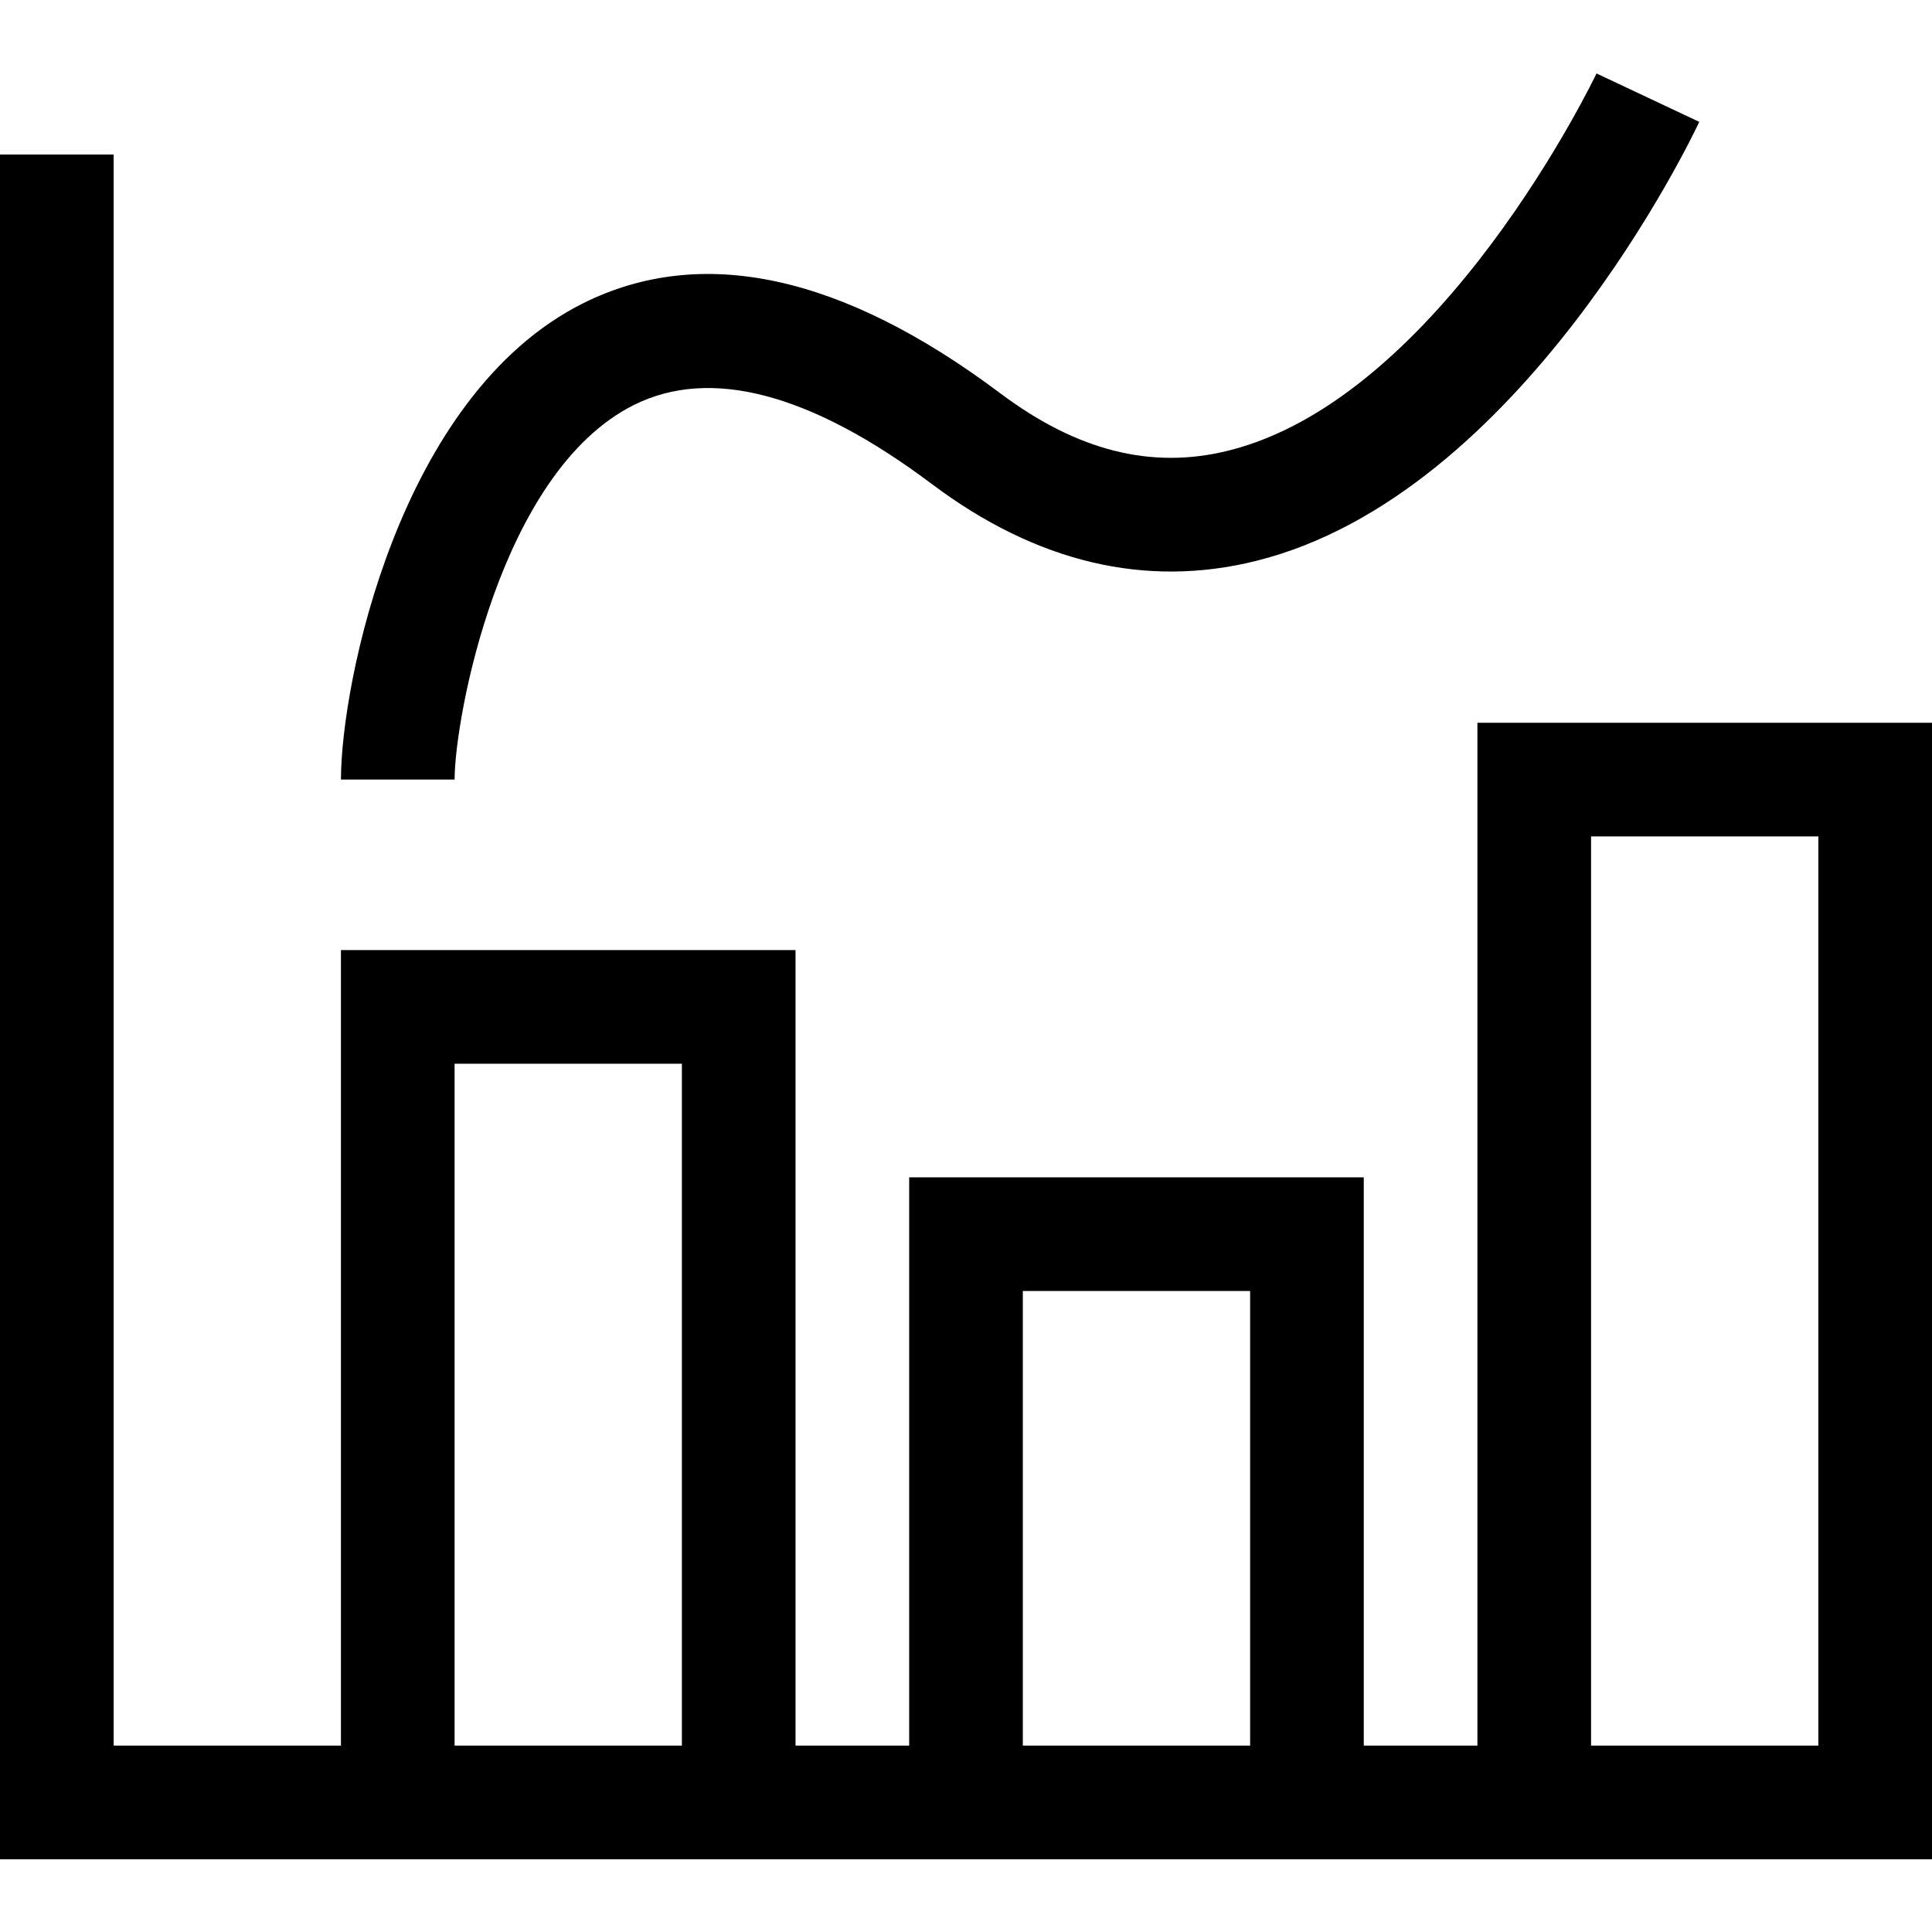
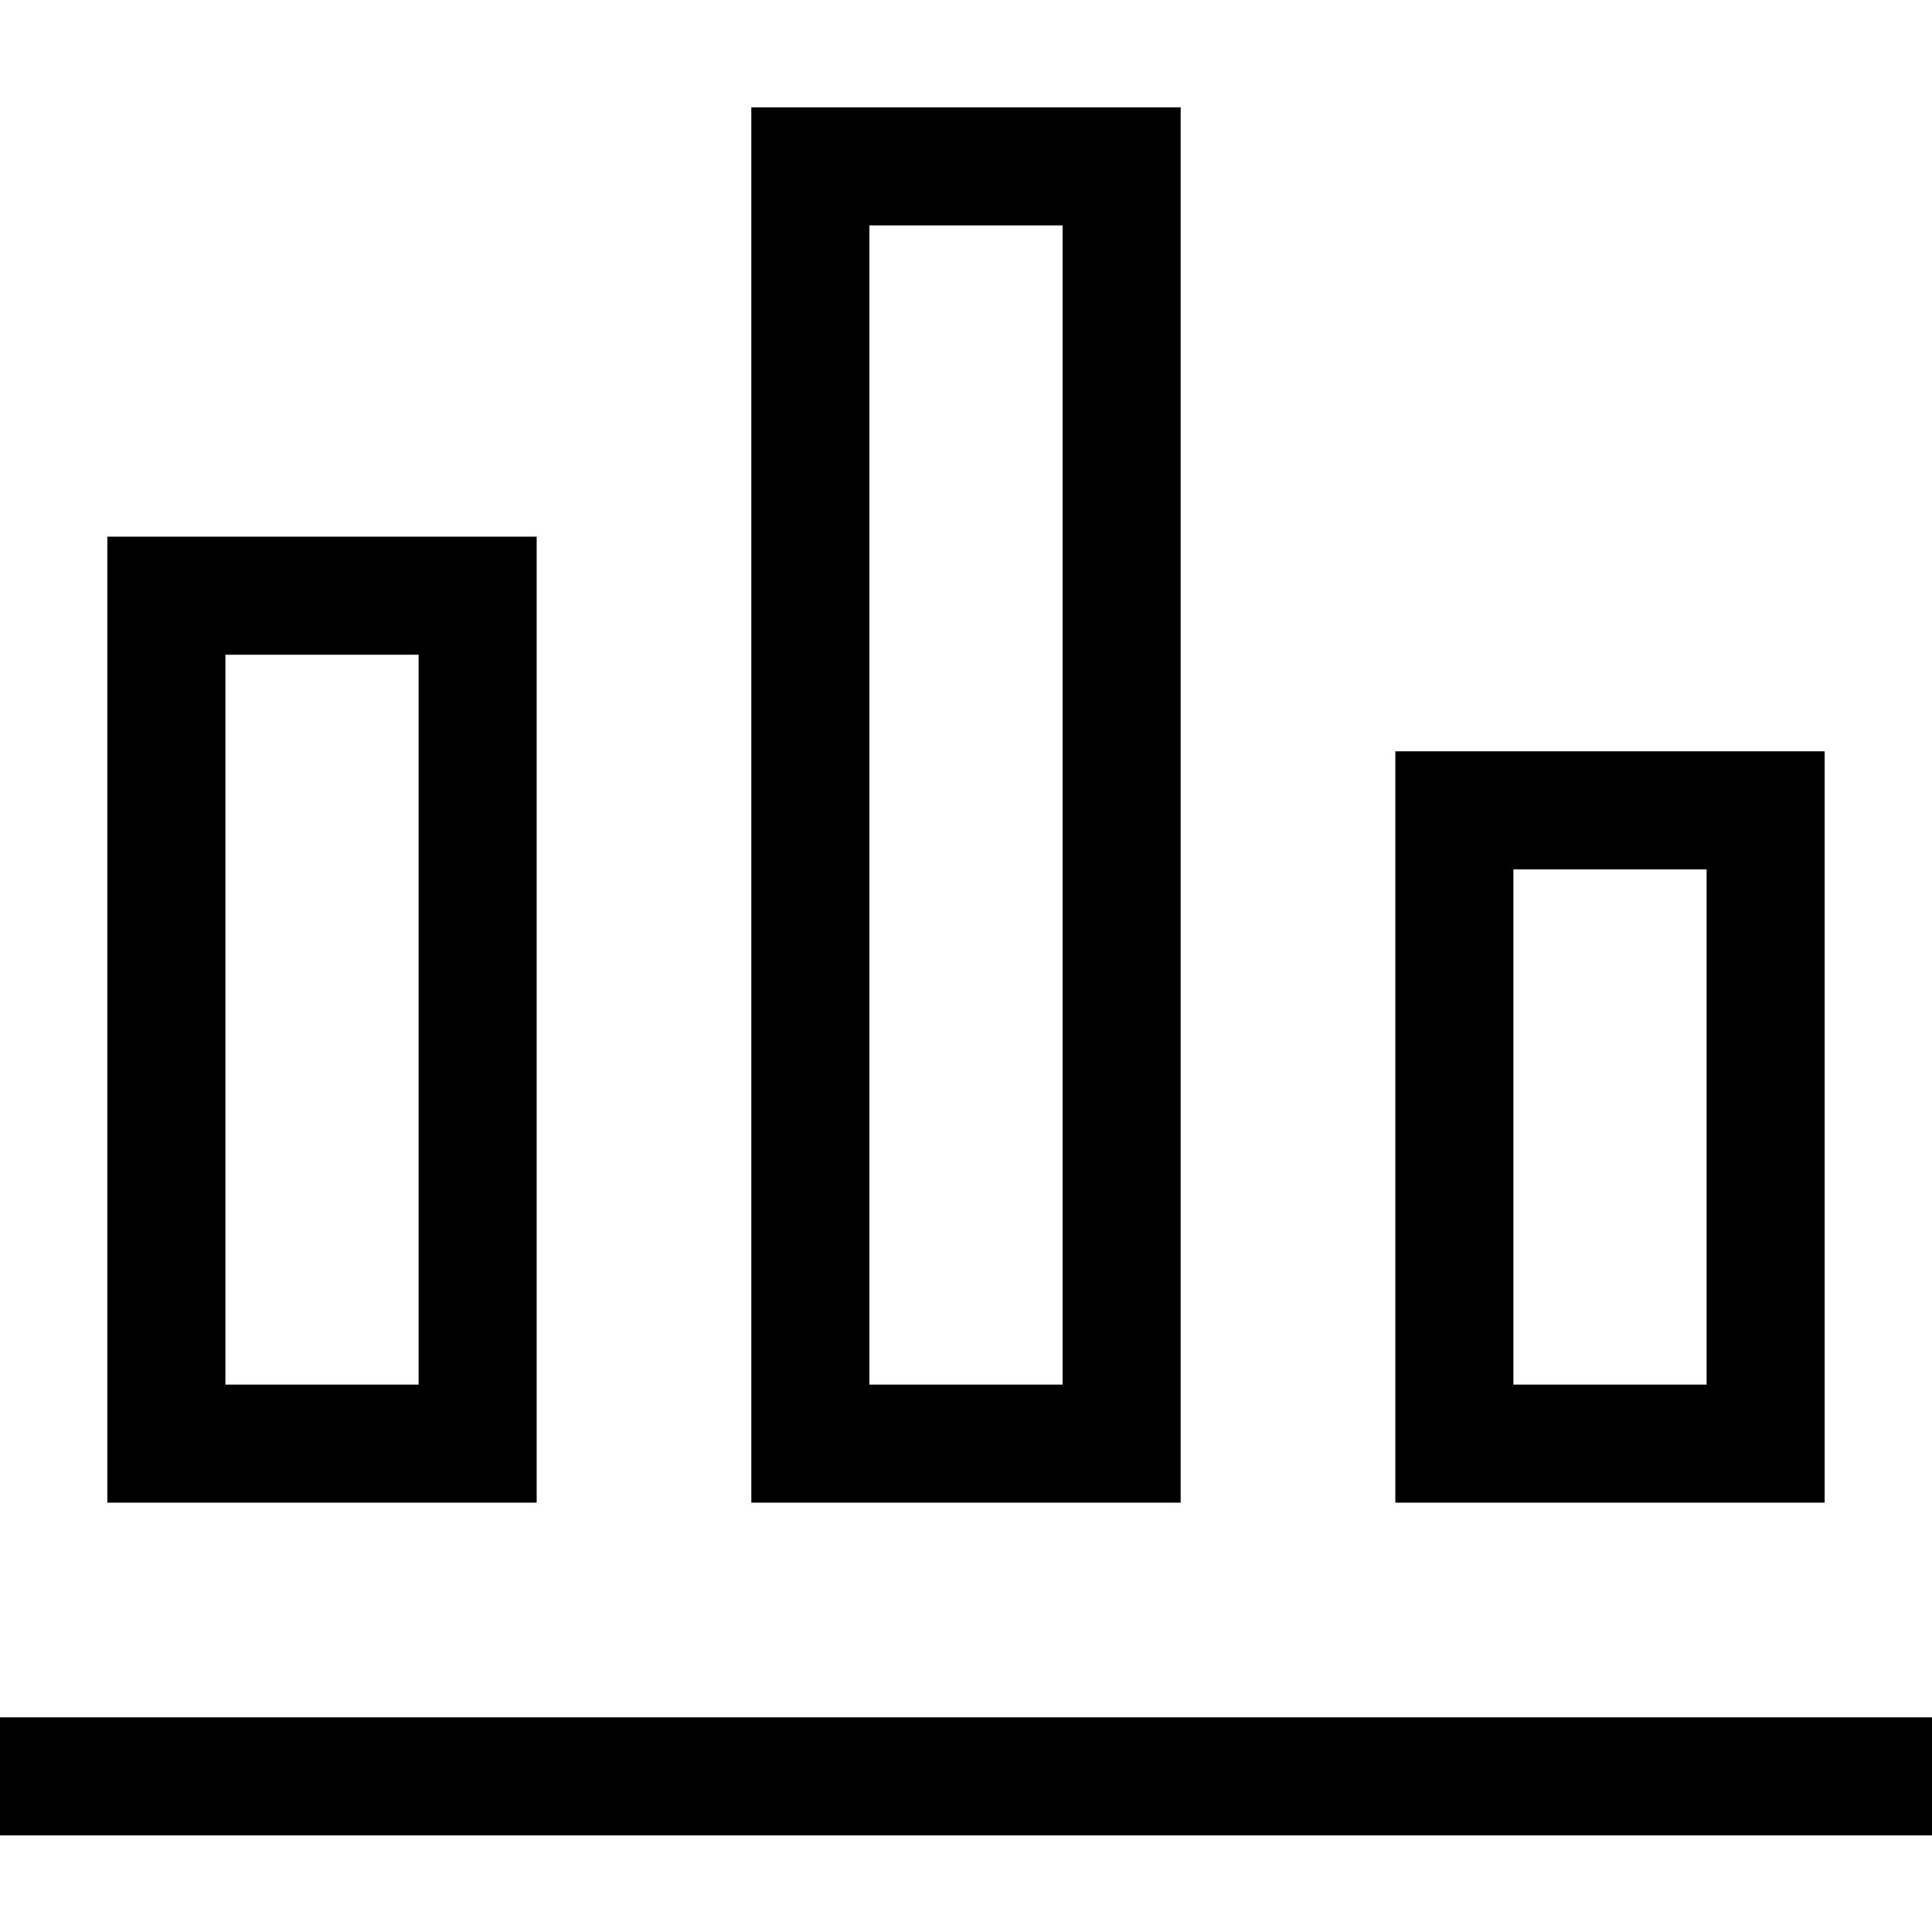
- <svg xmlns="http://www.w3.org/2000/svg" viewBox="0 0 1920 1920" version="1.1">
-   <path d="M112.941,153.572 L112.941,1734.749 L338.824,1734.749 L338.824,944.16 L790.588,944.16 L790.588,1734.749 L903.529,1734.749 L903.529,1170.043 L1355.294,1170.043 L1355.294,1734.749 L1468.235,1734.749 L1468.235,718.278 L1920,718.278 L1920,1847.69 L0,1847.69 L0,153.572 L112.941,153.572 Z M1807.059,831.219 L1581.176,831.219 L1581.176,1734.749 L1807.059,1734.749 L1807.059,831.219 Z M1242.353,1282.984 L1016.471,1282.984 L1016.471,1734.749 L1242.353,1734.749 L1242.353,1282.984 Z M677.647,1057.102 L451.765,1057.102 L451.765,1734.749 L677.647,1734.749 L677.647,1057.102 Z M1586.609,73 L1688.708,121.113 C1681.705,136.247 1511.955,491.786 1248.35,557.405 C1138.684,584.736 1030.035,559.099 926.129,481.056 C805.734,390.704 706.007,364.501 629.997,402.449 C496.275,469.198 451.776,714.845 451.776,774.704 L451.776,774.704 L338.835,774.704 C338.835,680.511 395.87,393.188 579.512,301.367 C697.197,242.751 836.567,272.793 993.894,390.704 C1070.242,448.078 1144.444,466.826 1220.68,447.852 C1432.331,395.334 1585.028,76.275 1586.609,73 L1586.609,73 Z" stroke="none" stroke-width="1" fill-rule="evenodd" />
+ <svg xmlns="http://www.w3.org/2000/svg" viewBox="0 0 1920 1920">
+   <g fill-rule="evenodd" clip-rule="evenodd" stroke="none" stroke-width="1">
+     <path fill-rule="evenodd" clip-rule="evenodd" d="M746.667 106.667V1493.33H1173.33V106.667H746.667zM1056 224H864V1376H1056V224zM106.667 533.333H533.333V1493.33H106.667V533.333zM224 650.667H416V1376H224V650.667z" />
+     <path d="M1920 1706.67H0V1824H1920V1706.67Z" />
+     <path fill-rule="evenodd" clip-rule="evenodd" d="M1386.67 746.667H1813.33V1493.33H1386.67V746.667ZM1504 864H1696V1376H1504V864Z" />
+   </g>
</svg>
